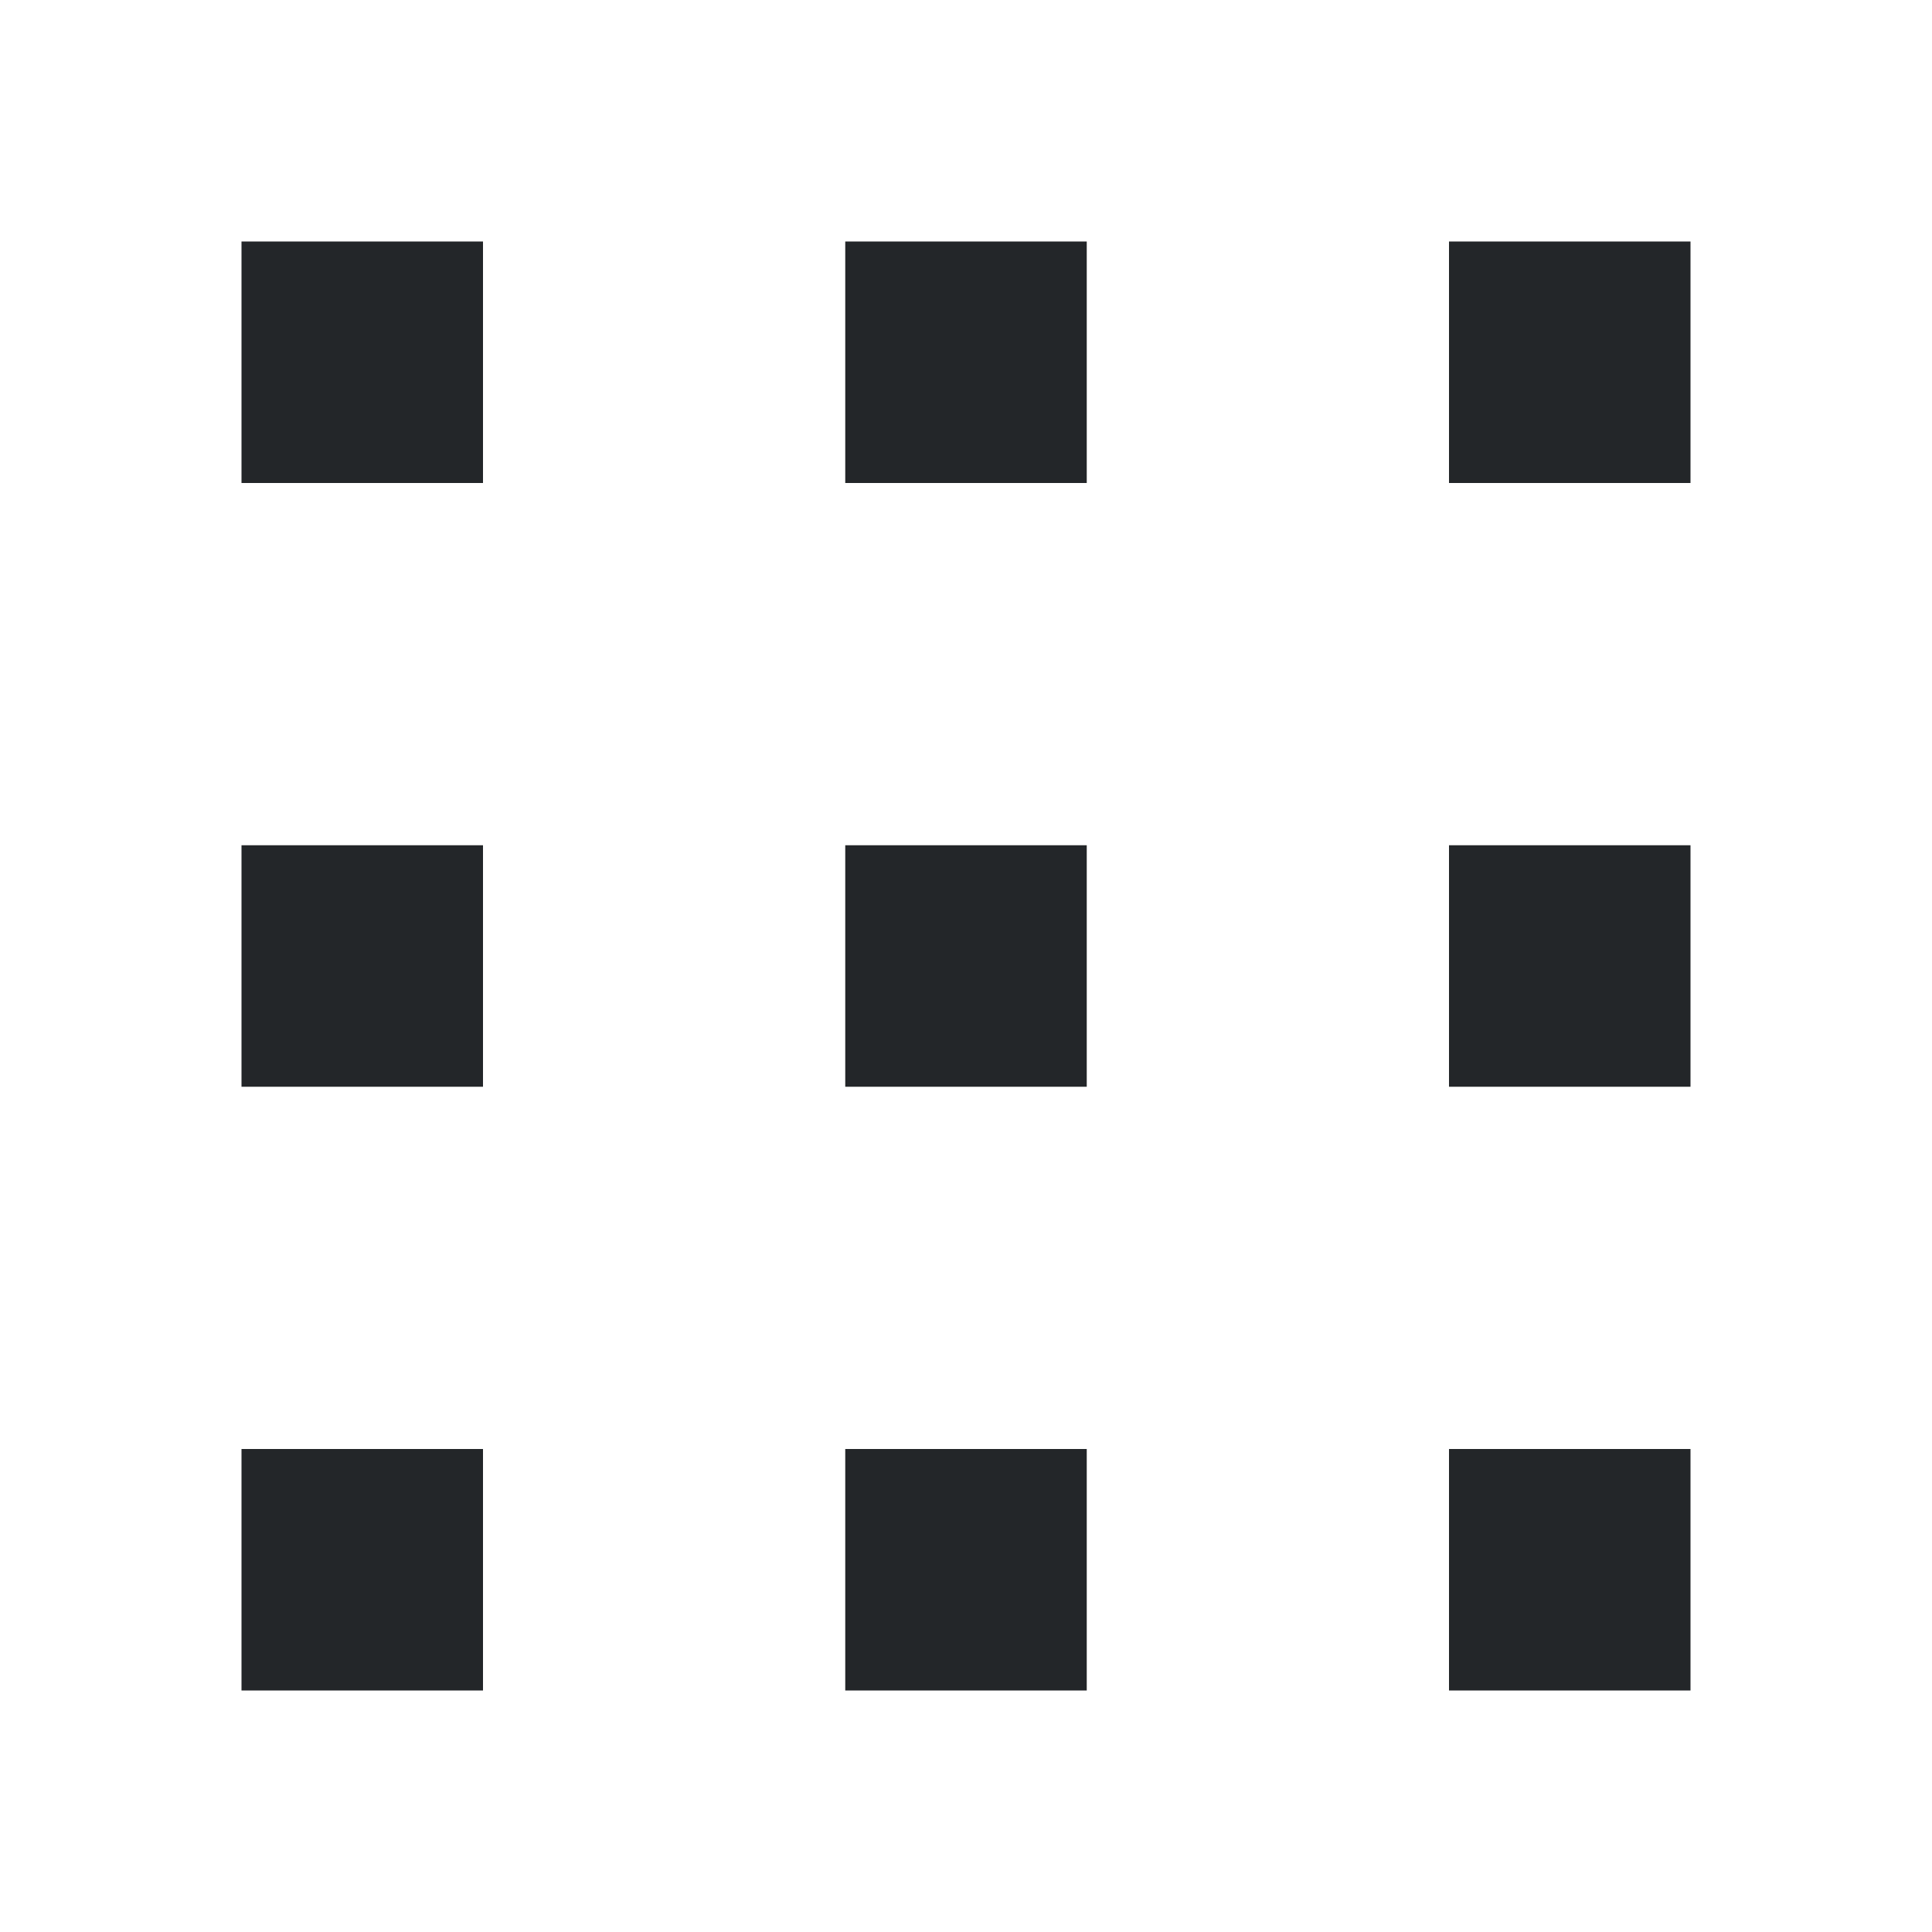
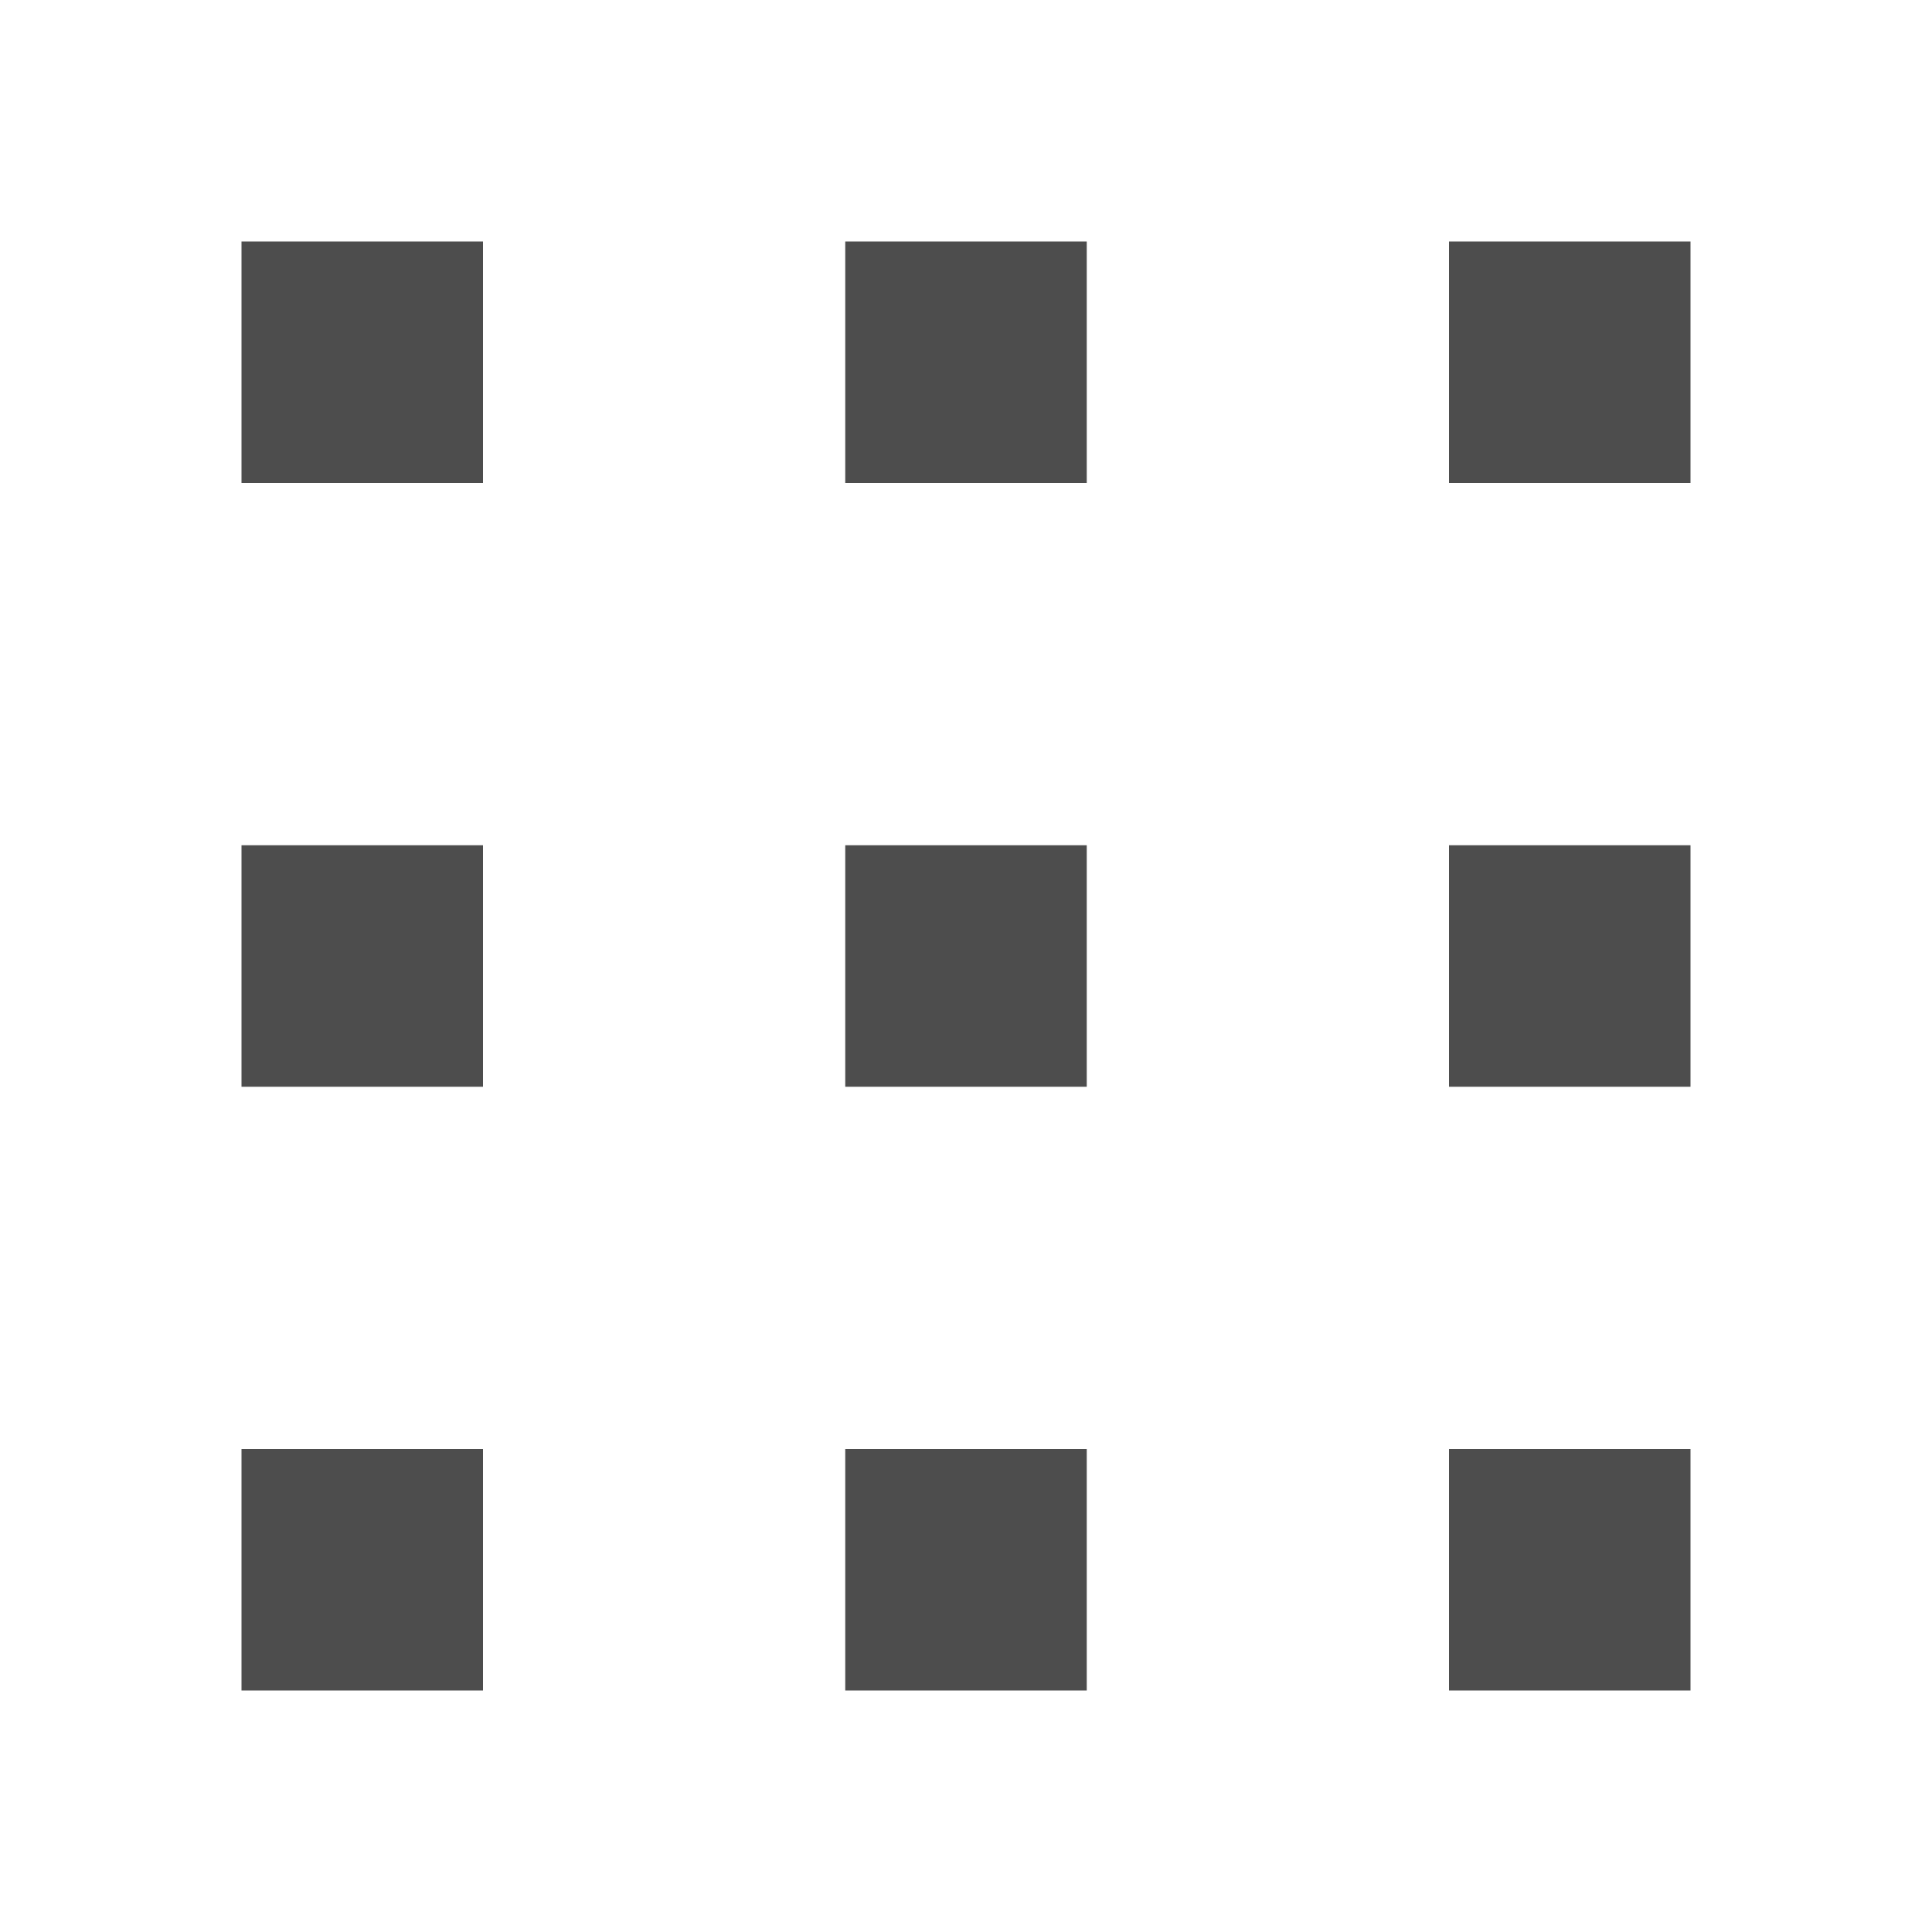
<svg xmlns="http://www.w3.org/2000/svg" viewBox="0 0 16 16">
  <defs id="defs3051">
    <style type="text/css" id="current-color-scheme">
      .ColorScheme-Text {
-         color:#232629;
+         color:#4d4d4d;
      }
      </style>
  </defs>
  <path style="fill:currentColor;fill-opacity:1;stroke:none" d="M 2 2 L 2 4 L 4 4 L 4 2 L 2 2 z M 7 2 L 7 4 L 9 4 L 9 2 L 7 2 z M 12 2 L 12 4 L 14 4 L 14 2 L 12 2 z M 2 7 L 2 9 L 4 9 L 4 7 L 2 7 z M 7 7 L 7 9 L 9 9 L 9 7 L 7 7 z M 12 7 L 12 9 L 14 9 L 14 7 L 12 7 z M 2 12 L 2 14 L 4 14 L 4 12 L 2 12 z M 7 12 L 7 14 L 9 14 L 9 12 L 7 12 z M 12 12 L 12 14 L 14 14 L 14 12 L 12 12 z " class="ColorScheme-Text" />
</svg>
